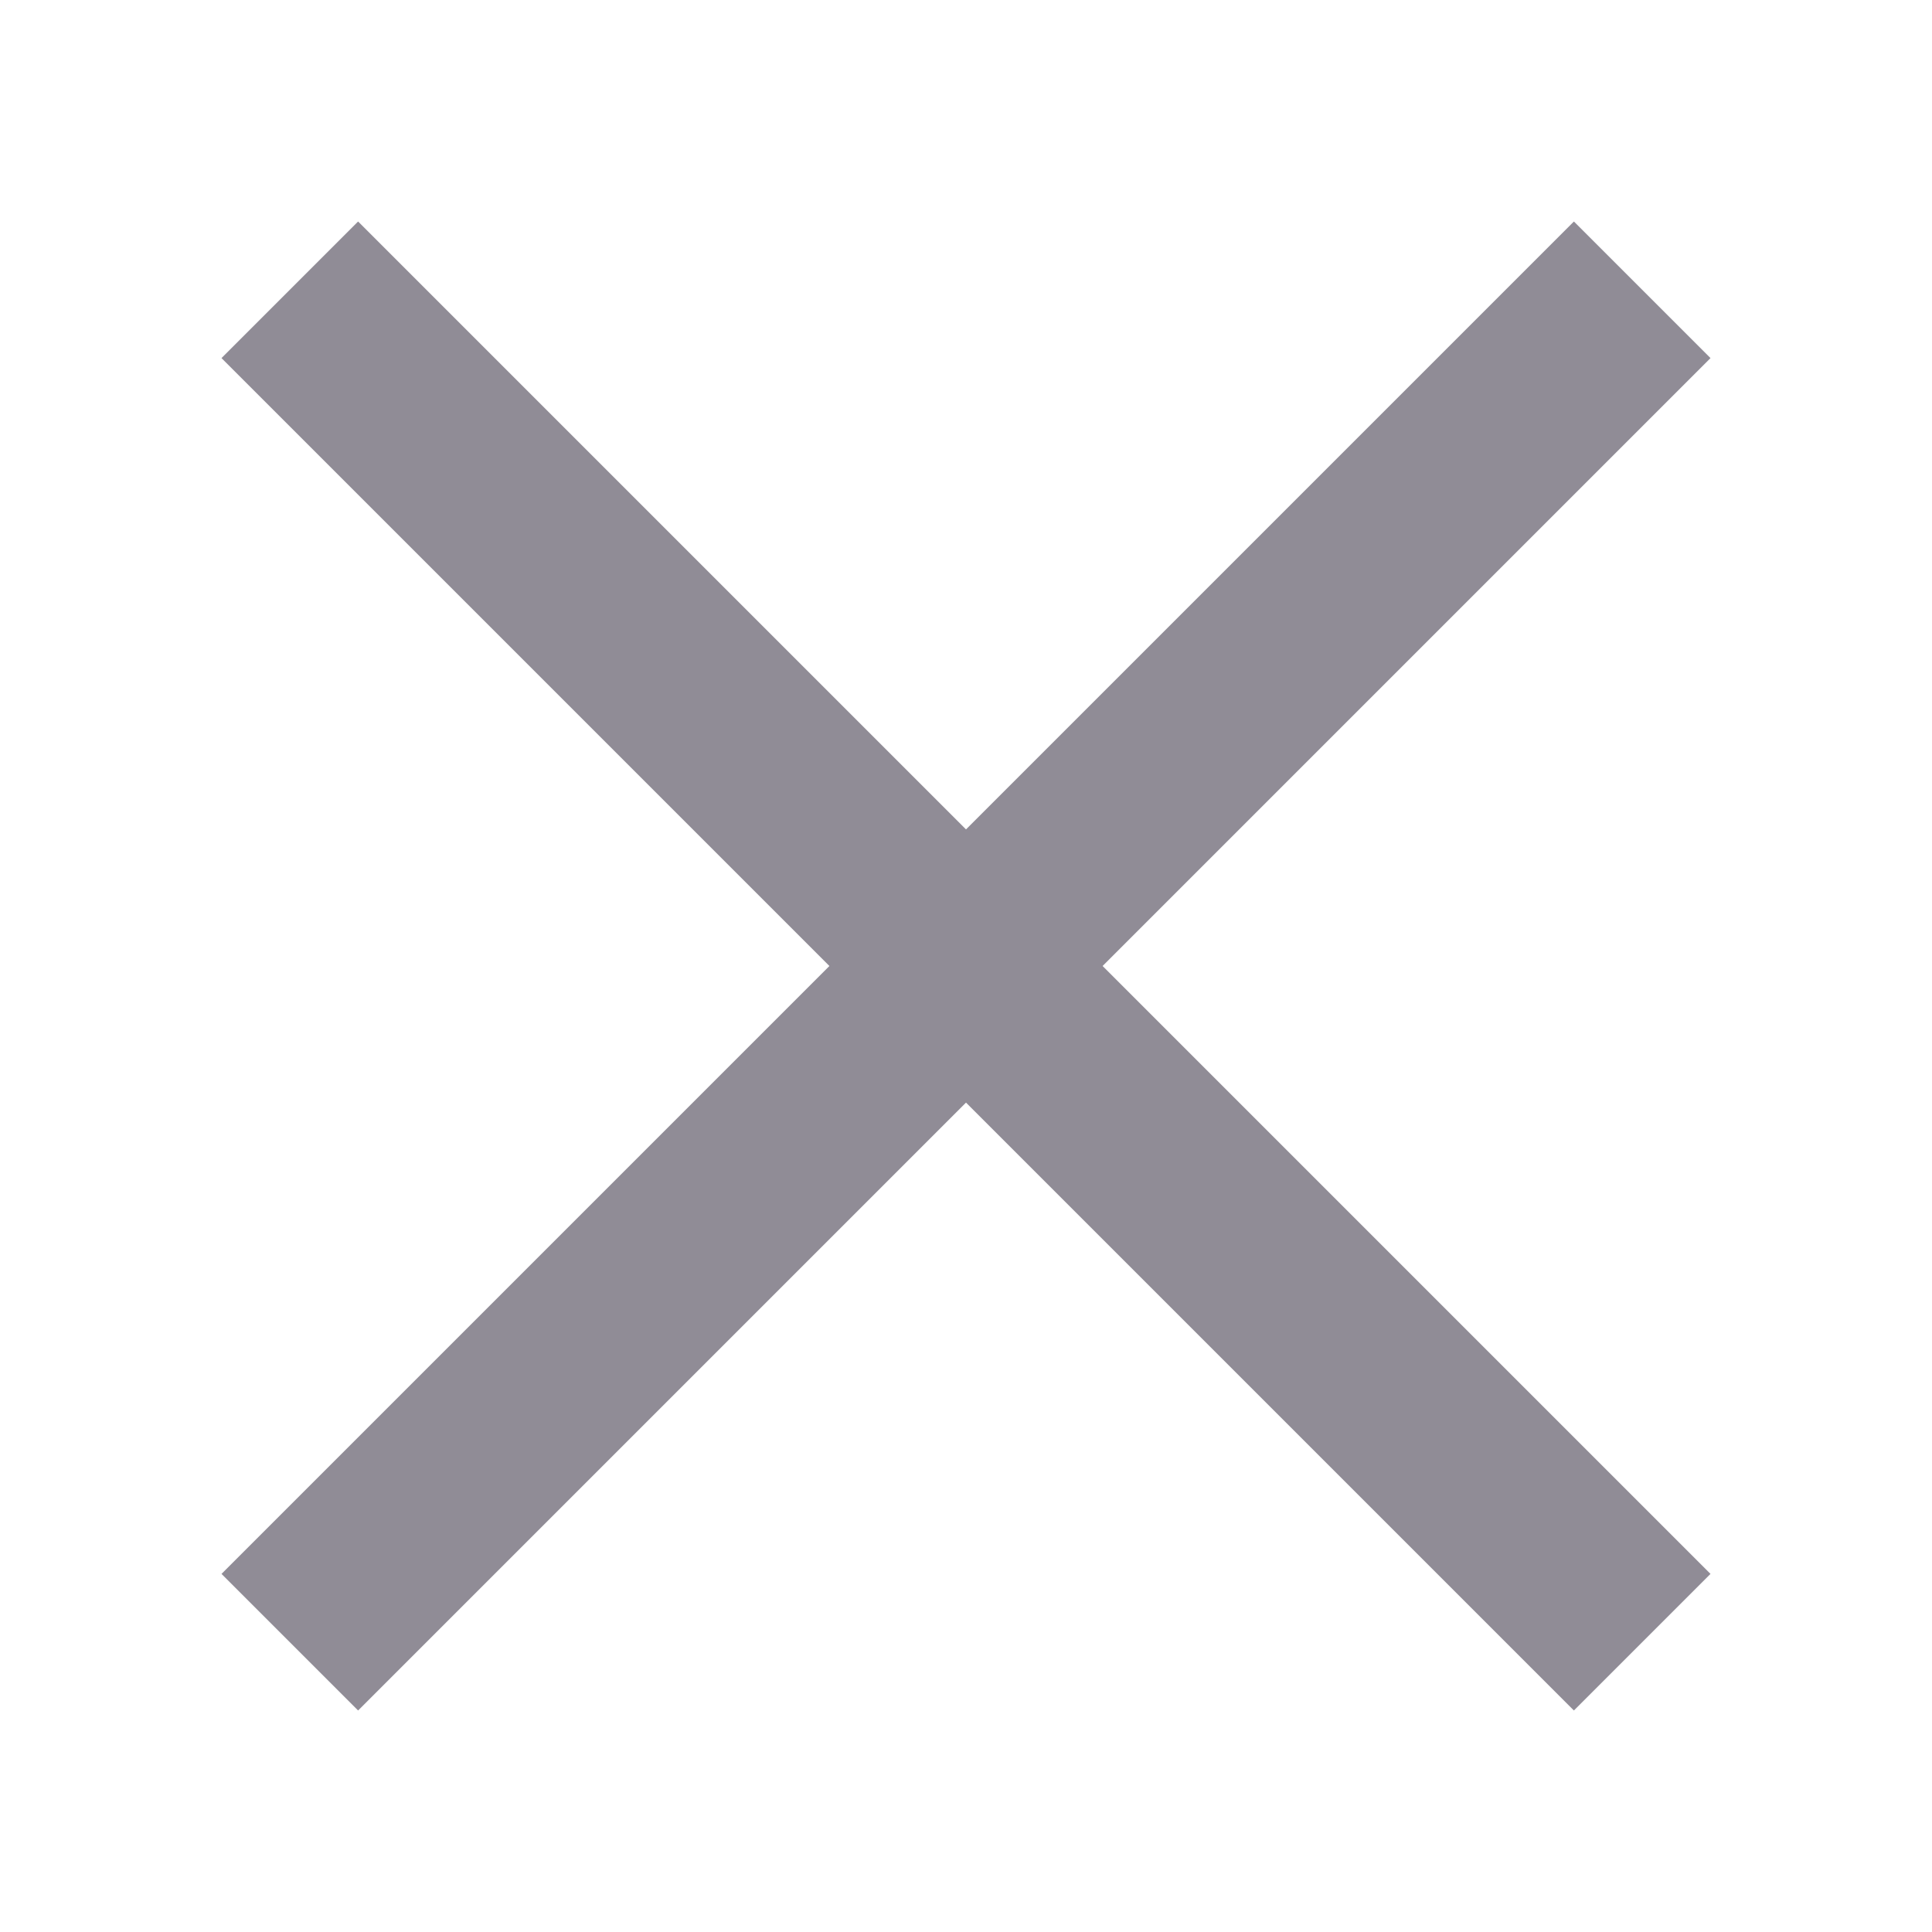
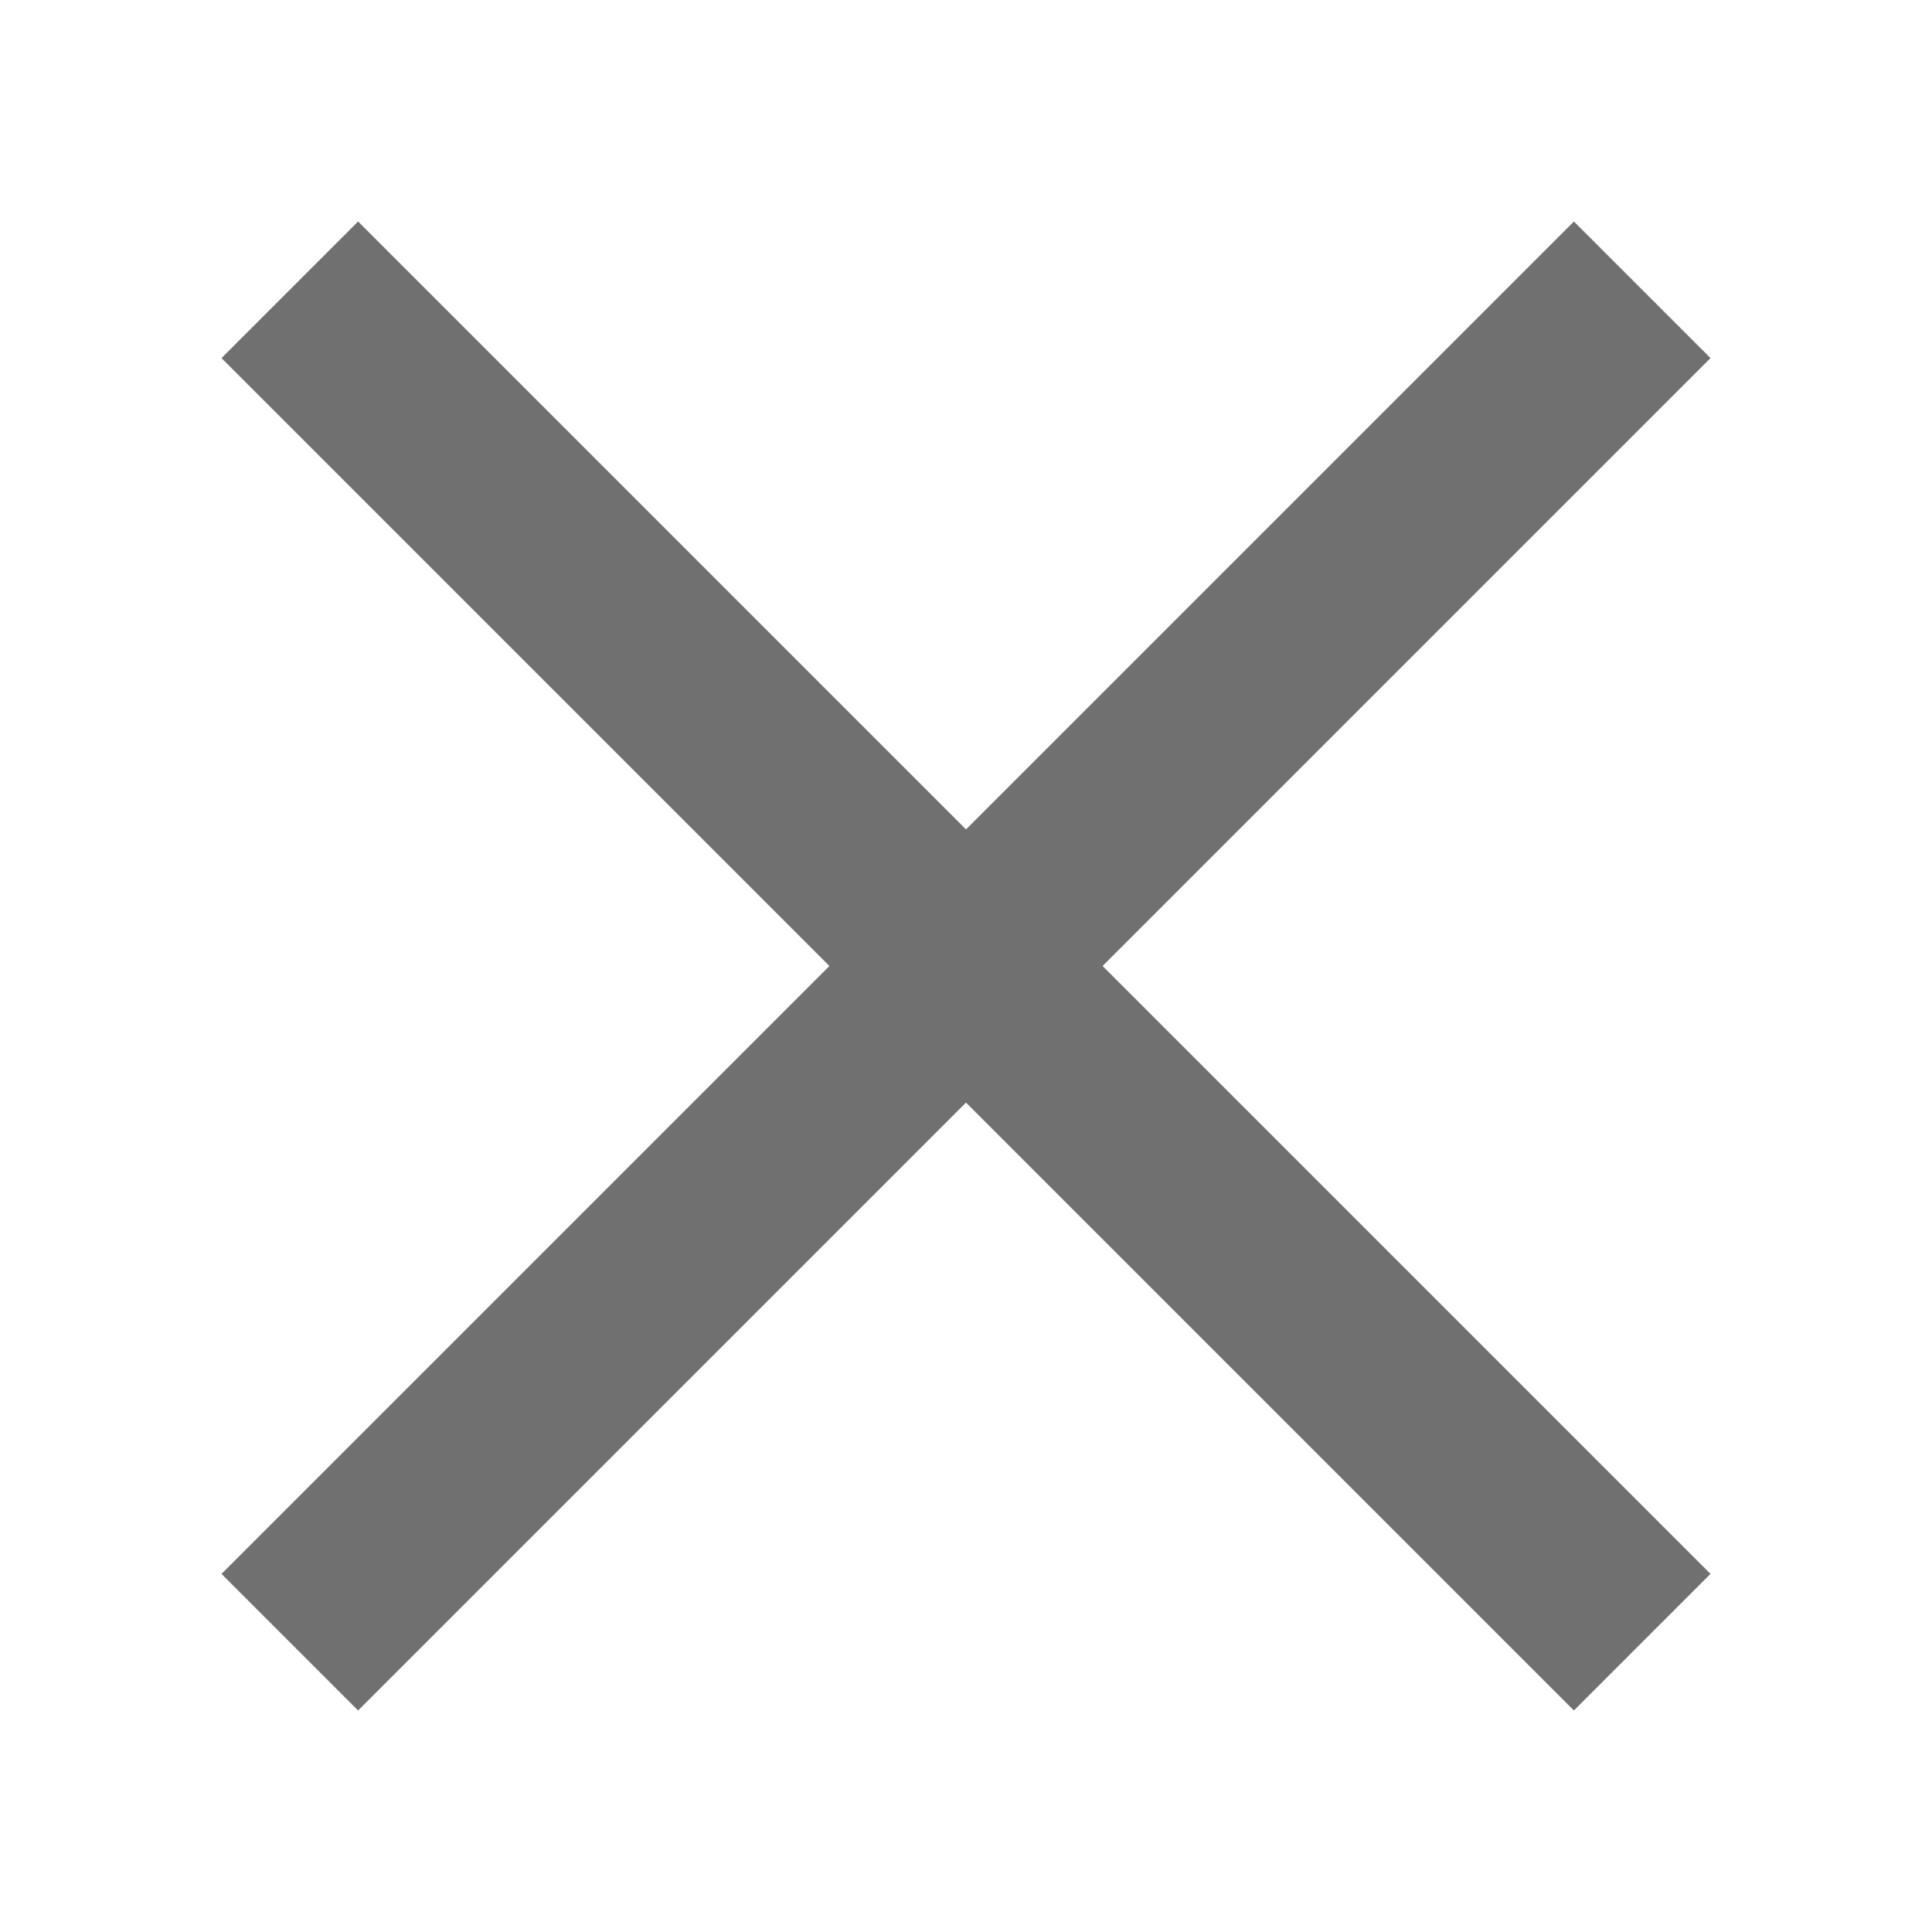
<svg xmlns="http://www.w3.org/2000/svg" id="ic_close" width="20" height="20" viewBox="0 0 20 20">
  <defs>
    <style type="text/css">
-             .cls-1{fill:#908c96}.cls-2{fill:none}
+             .cls-1{fill:#707070}.cls-2{fill:none}
        </style>
  </defs>
  <path id="Path_18917" d="M17.707 3.707l-1.414-1.414L10 8.586 3.707 2.293 2.293 3.707 8.586 10l-6.293 6.293 1.414 1.414L10 11.414l6.293 6.293 1.414-1.414L11.414 10z" class="cls-1" data-name="Path 18917" />
  <path id="Rectangle_4530" d="M0 0h20v20H0z" class="cls-2" data-name="Rectangle 4530" />
</svg>
